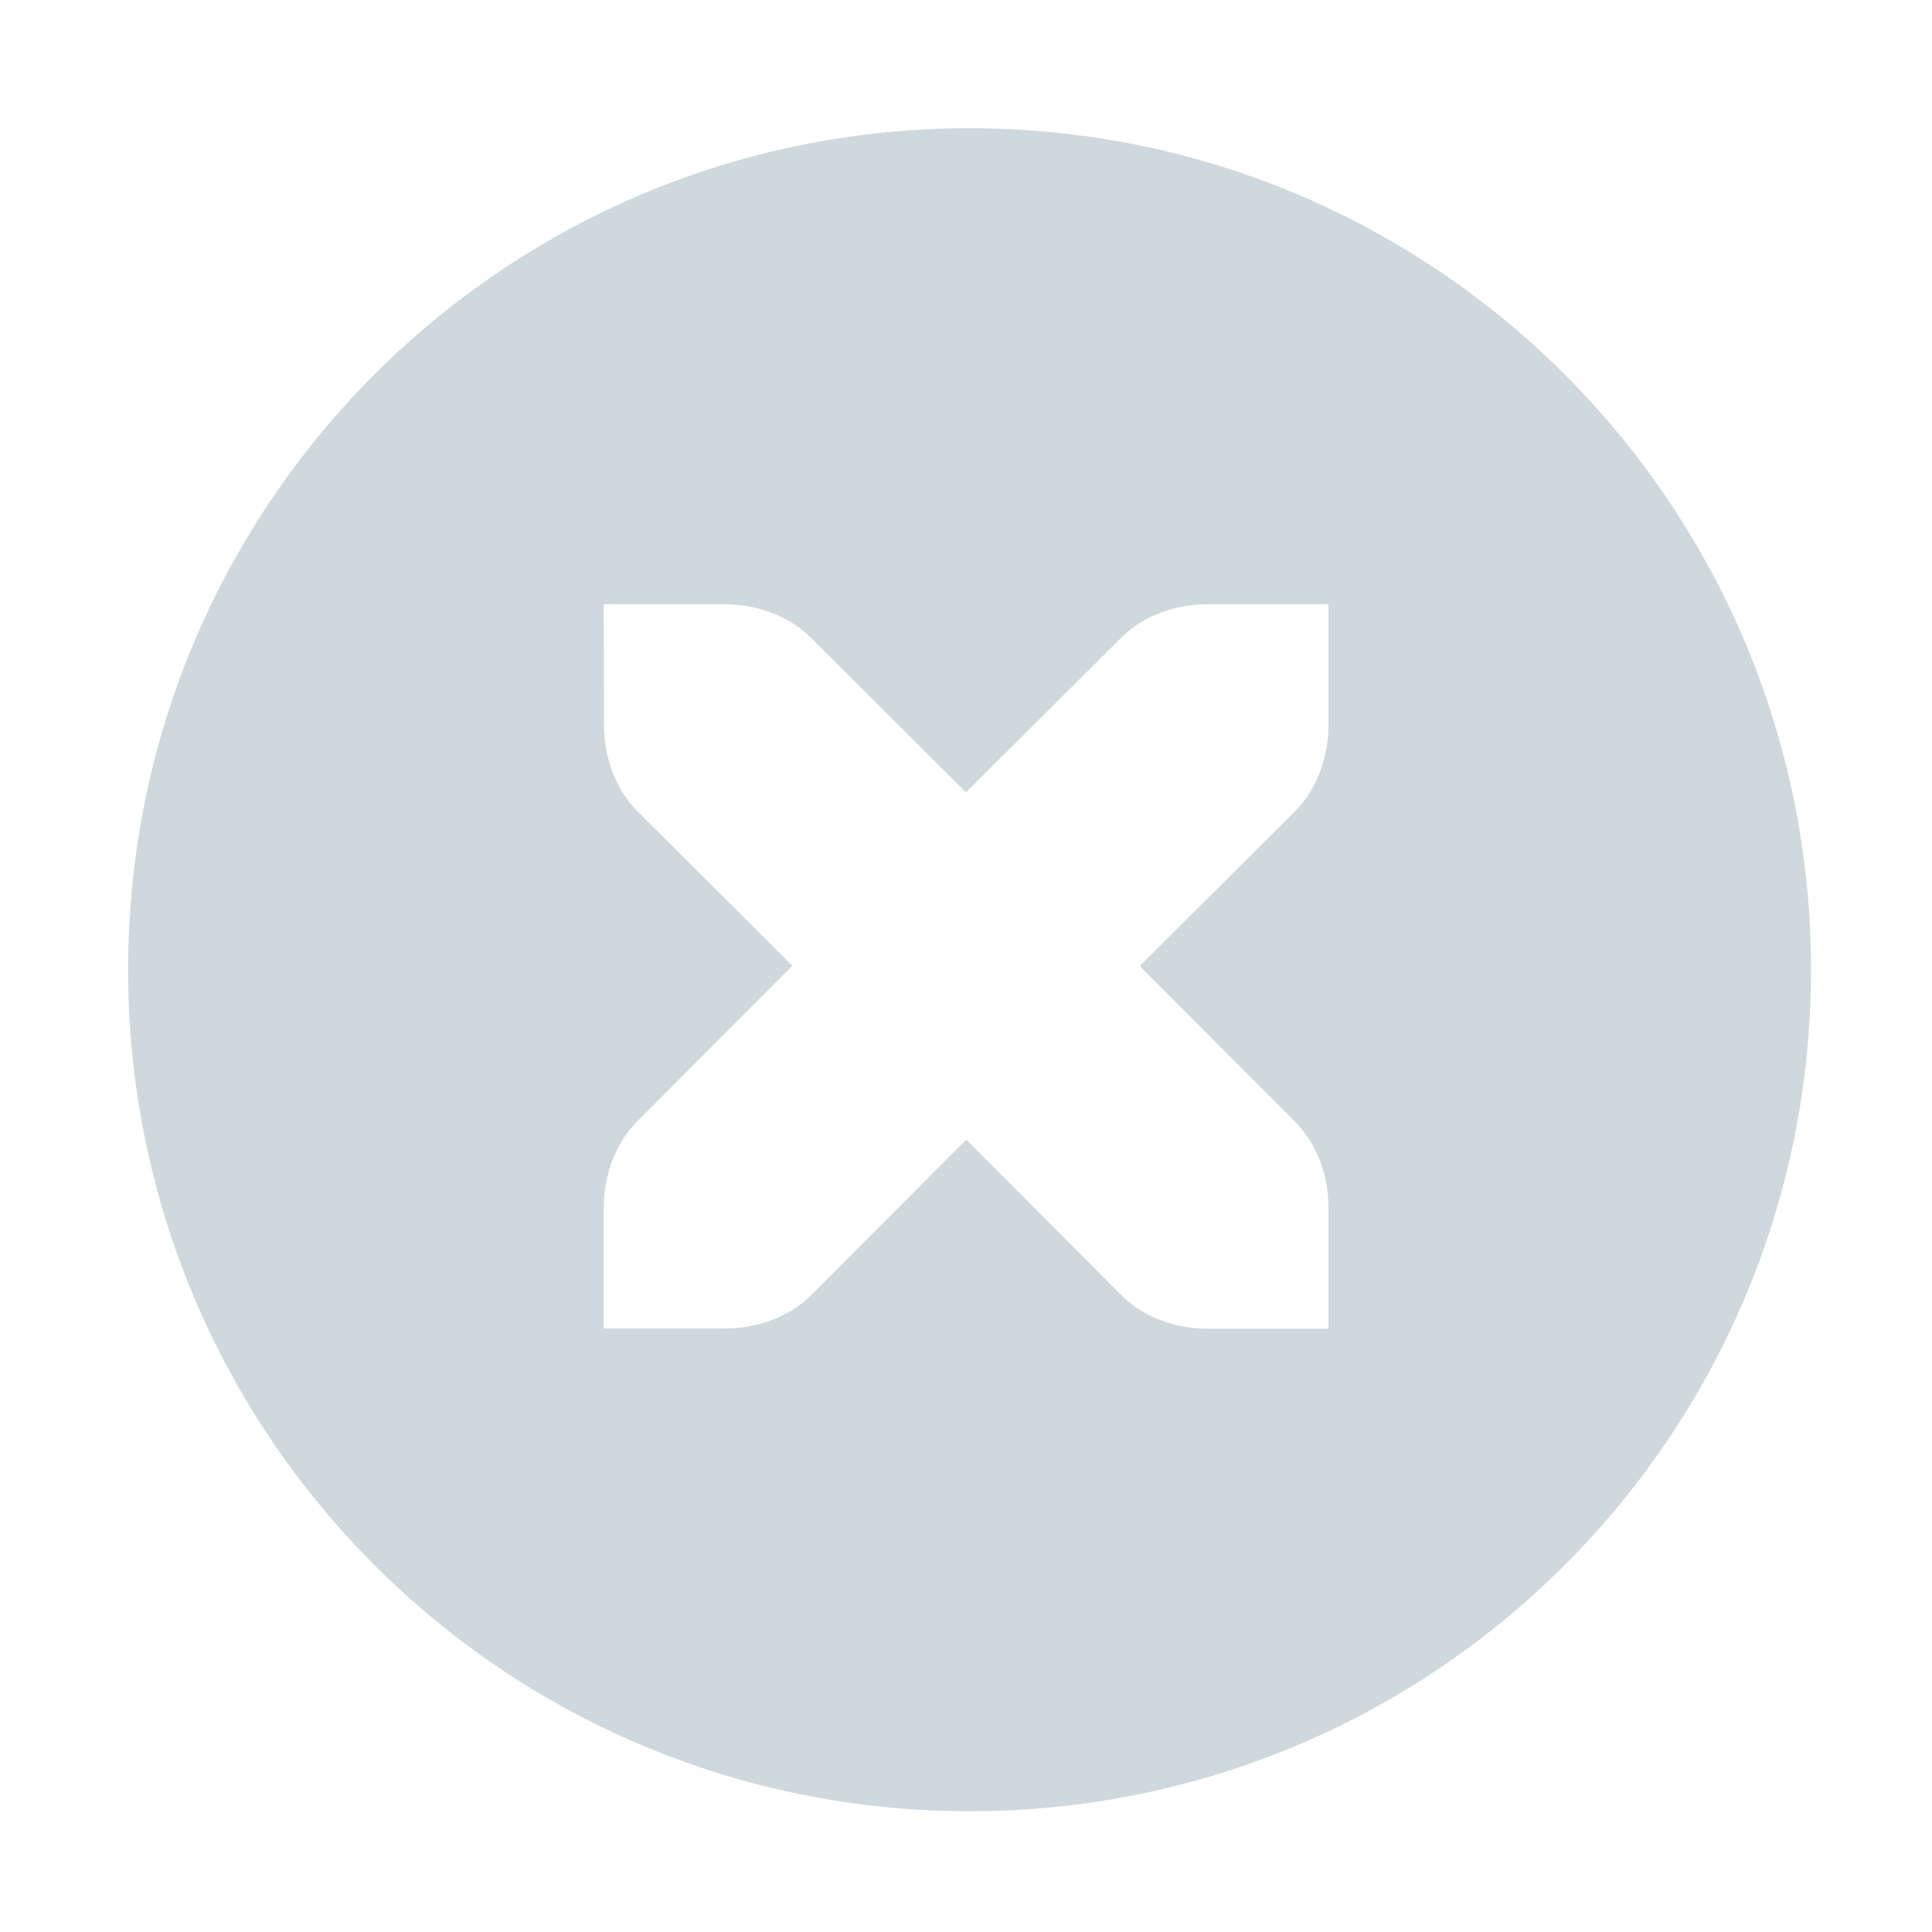
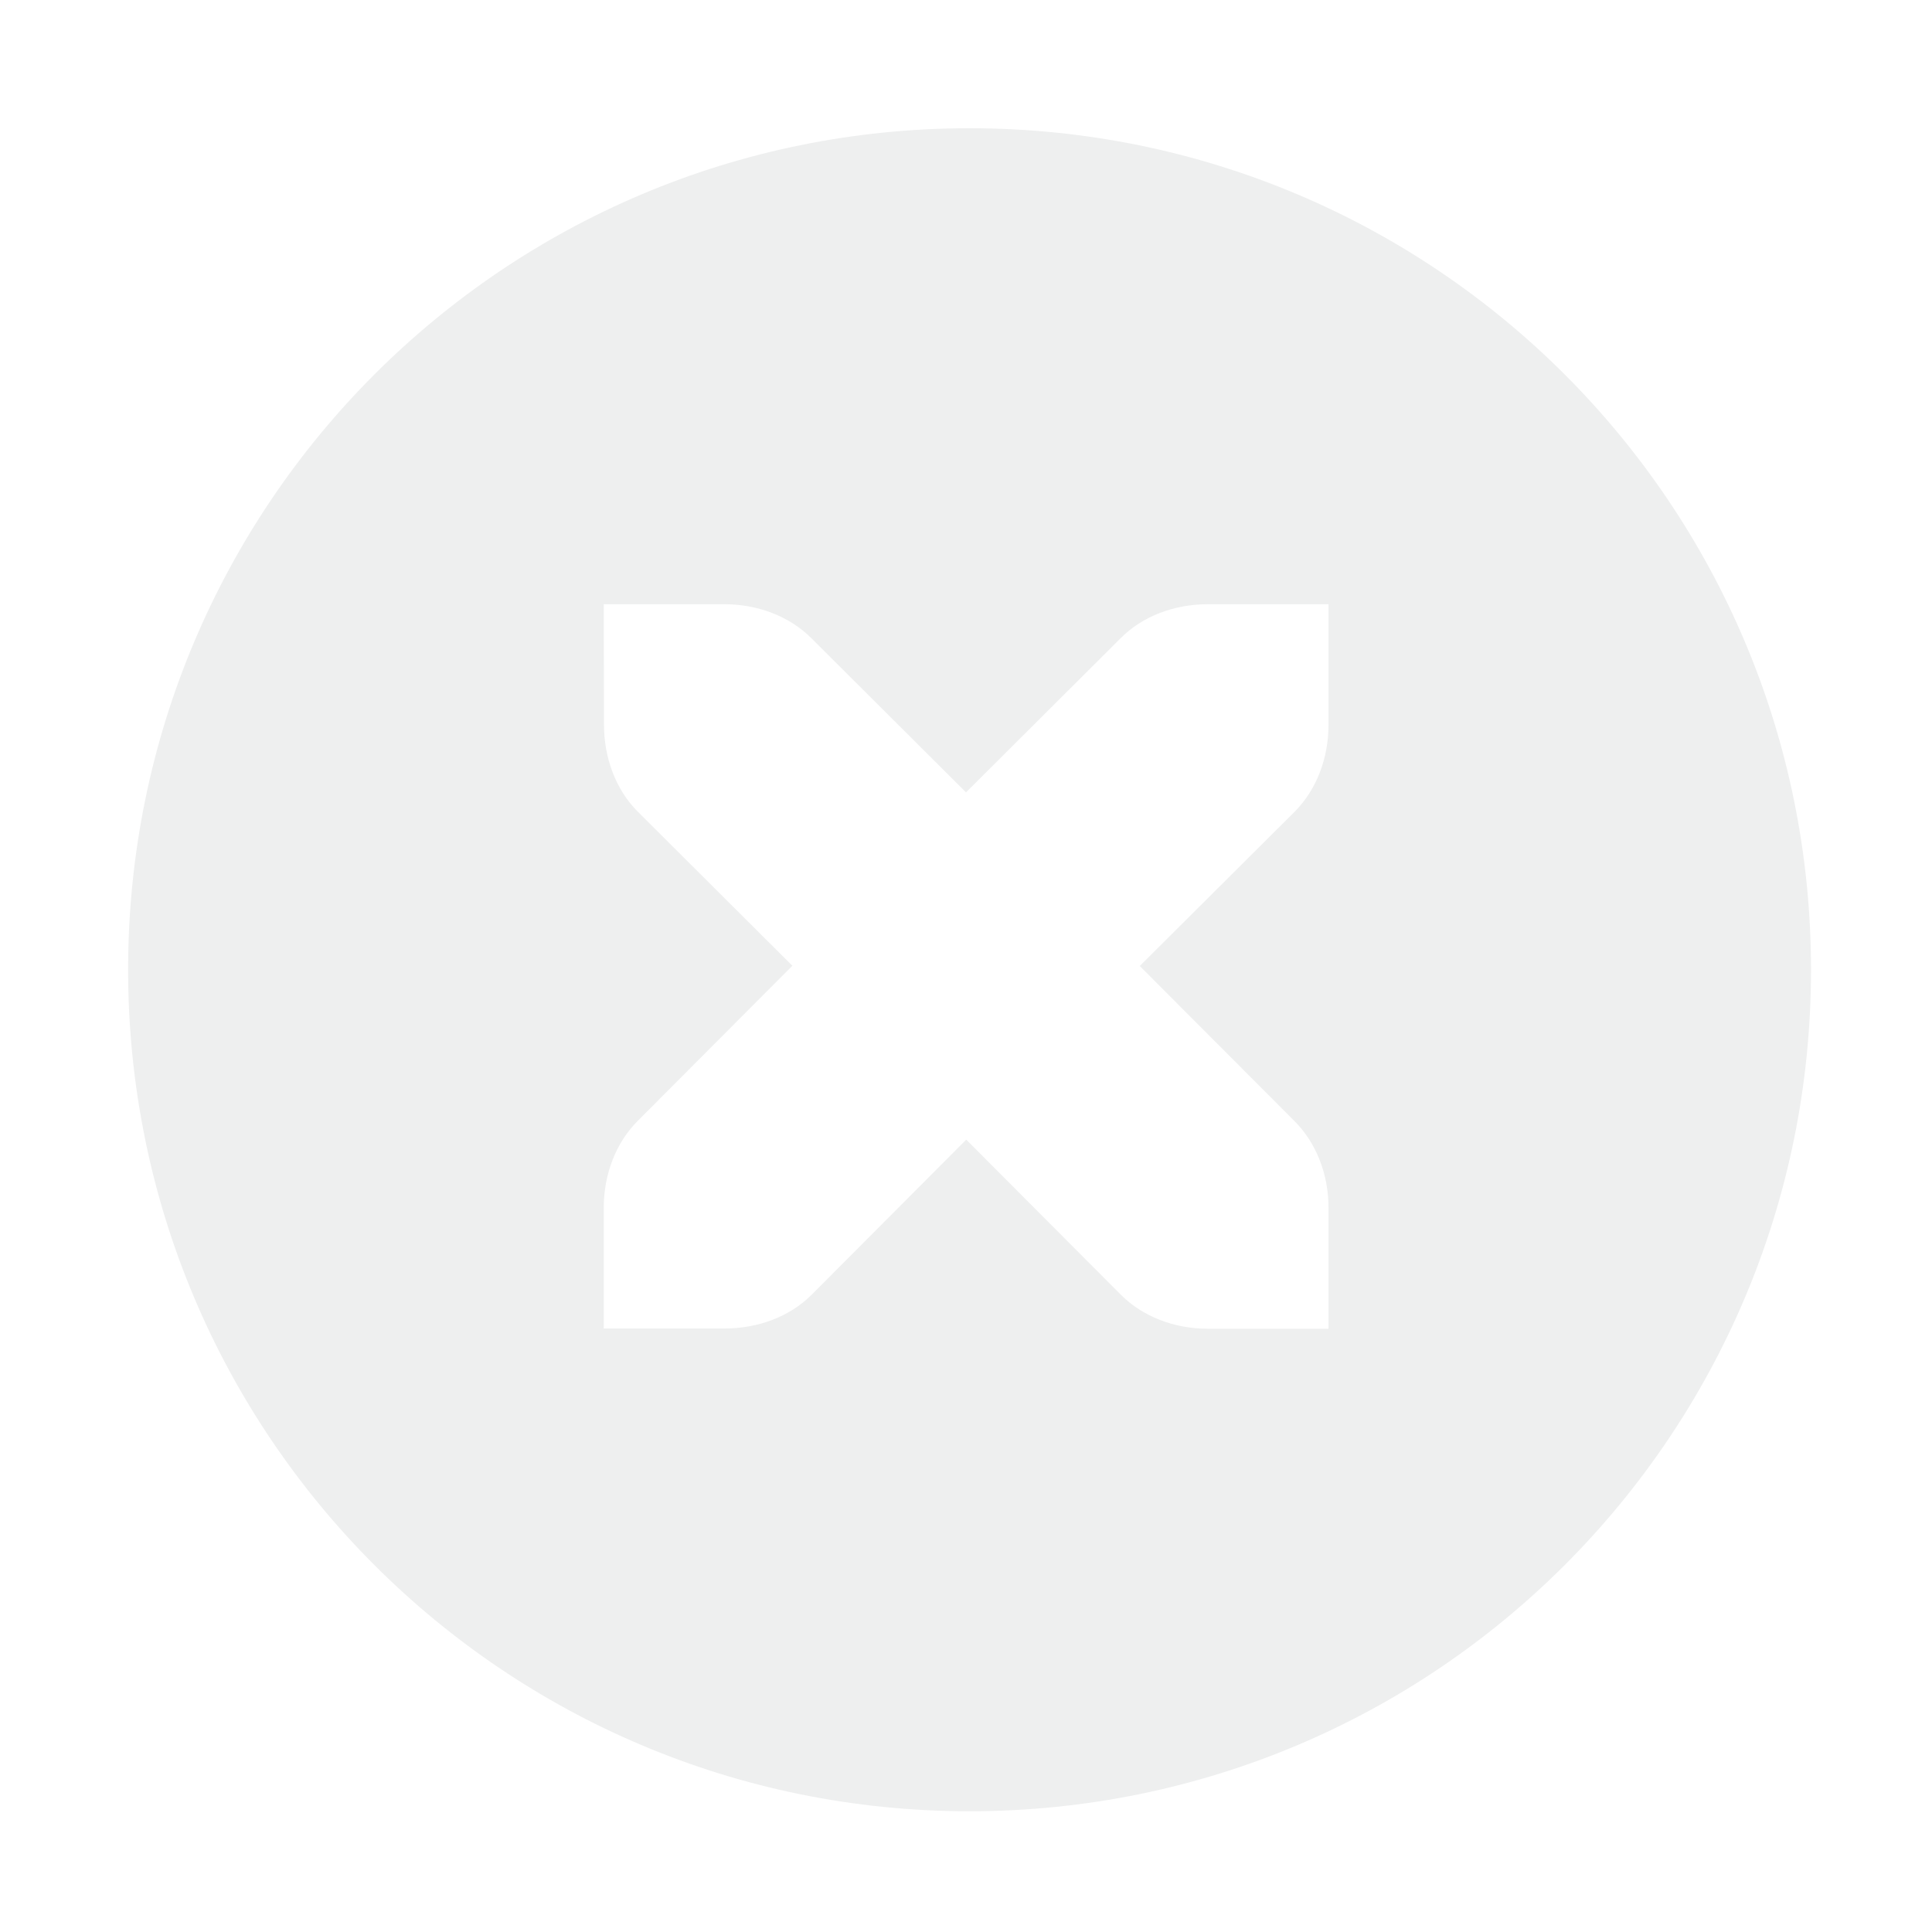
<svg xmlns="http://www.w3.org/2000/svg" width="16" height="16" viewBox="0 0 16 16">
  <defs>
    <style id="current-color-scheme" type="text/css">
-    .ColorScheme-Text { color:#cfd8dc; } .ColorScheme-Highlight { color:#00bcd4; }
+    .ColorScheme-Text { color:#eeefef; } .ColorScheme-Highlight { color:#00bcd4; }
  </style>
  </defs>
  <path style="fill:currentColor;opacity:1" class="ColorScheme-Text" d="M 8.029 1.062 C 4.176 1.062 1.061 4.178 1.061 8.031 C 1.061 11.885 4.176 15 8.029 15 C 11.883 15 14.998 11.885 14.998 8.031 C 14.998 4.178 11.883 1.062 8.029 1.062 z M 5 5.004 L 6 5.004 C 6.276 5.004 6.538 5.104 6.719 5.285 L 8 6.562 L 9.281 5.285 C 9.461 5.104 9.722 5.004 10.002 5.004 L 11.002 5.004 L 11.002 6.004 C 11.002 6.28 10.902 6.542 10.721 6.723 L 9.439 8 L 10.721 9.285 C 10.902 9.466 11.003 9.728 11.002 10.004 L 11.002 11.004 L 10.002 11.004 C 9.726 11.004 9.464 10.904 9.283 10.723 L 8.002 9.438 L 6.721 10.723 C 6.541 10.903 6.28 11.002 6 11.002 L 5 11.002 L 5 10.002 C 5 9.726 5.1 9.464 5.281 9.283 L 6.562 7.998 L 5.281 6.721 C 5.101 6.541 5.002 6.278 5.002 6.002 L 5 5.004 z" />
</svg>
